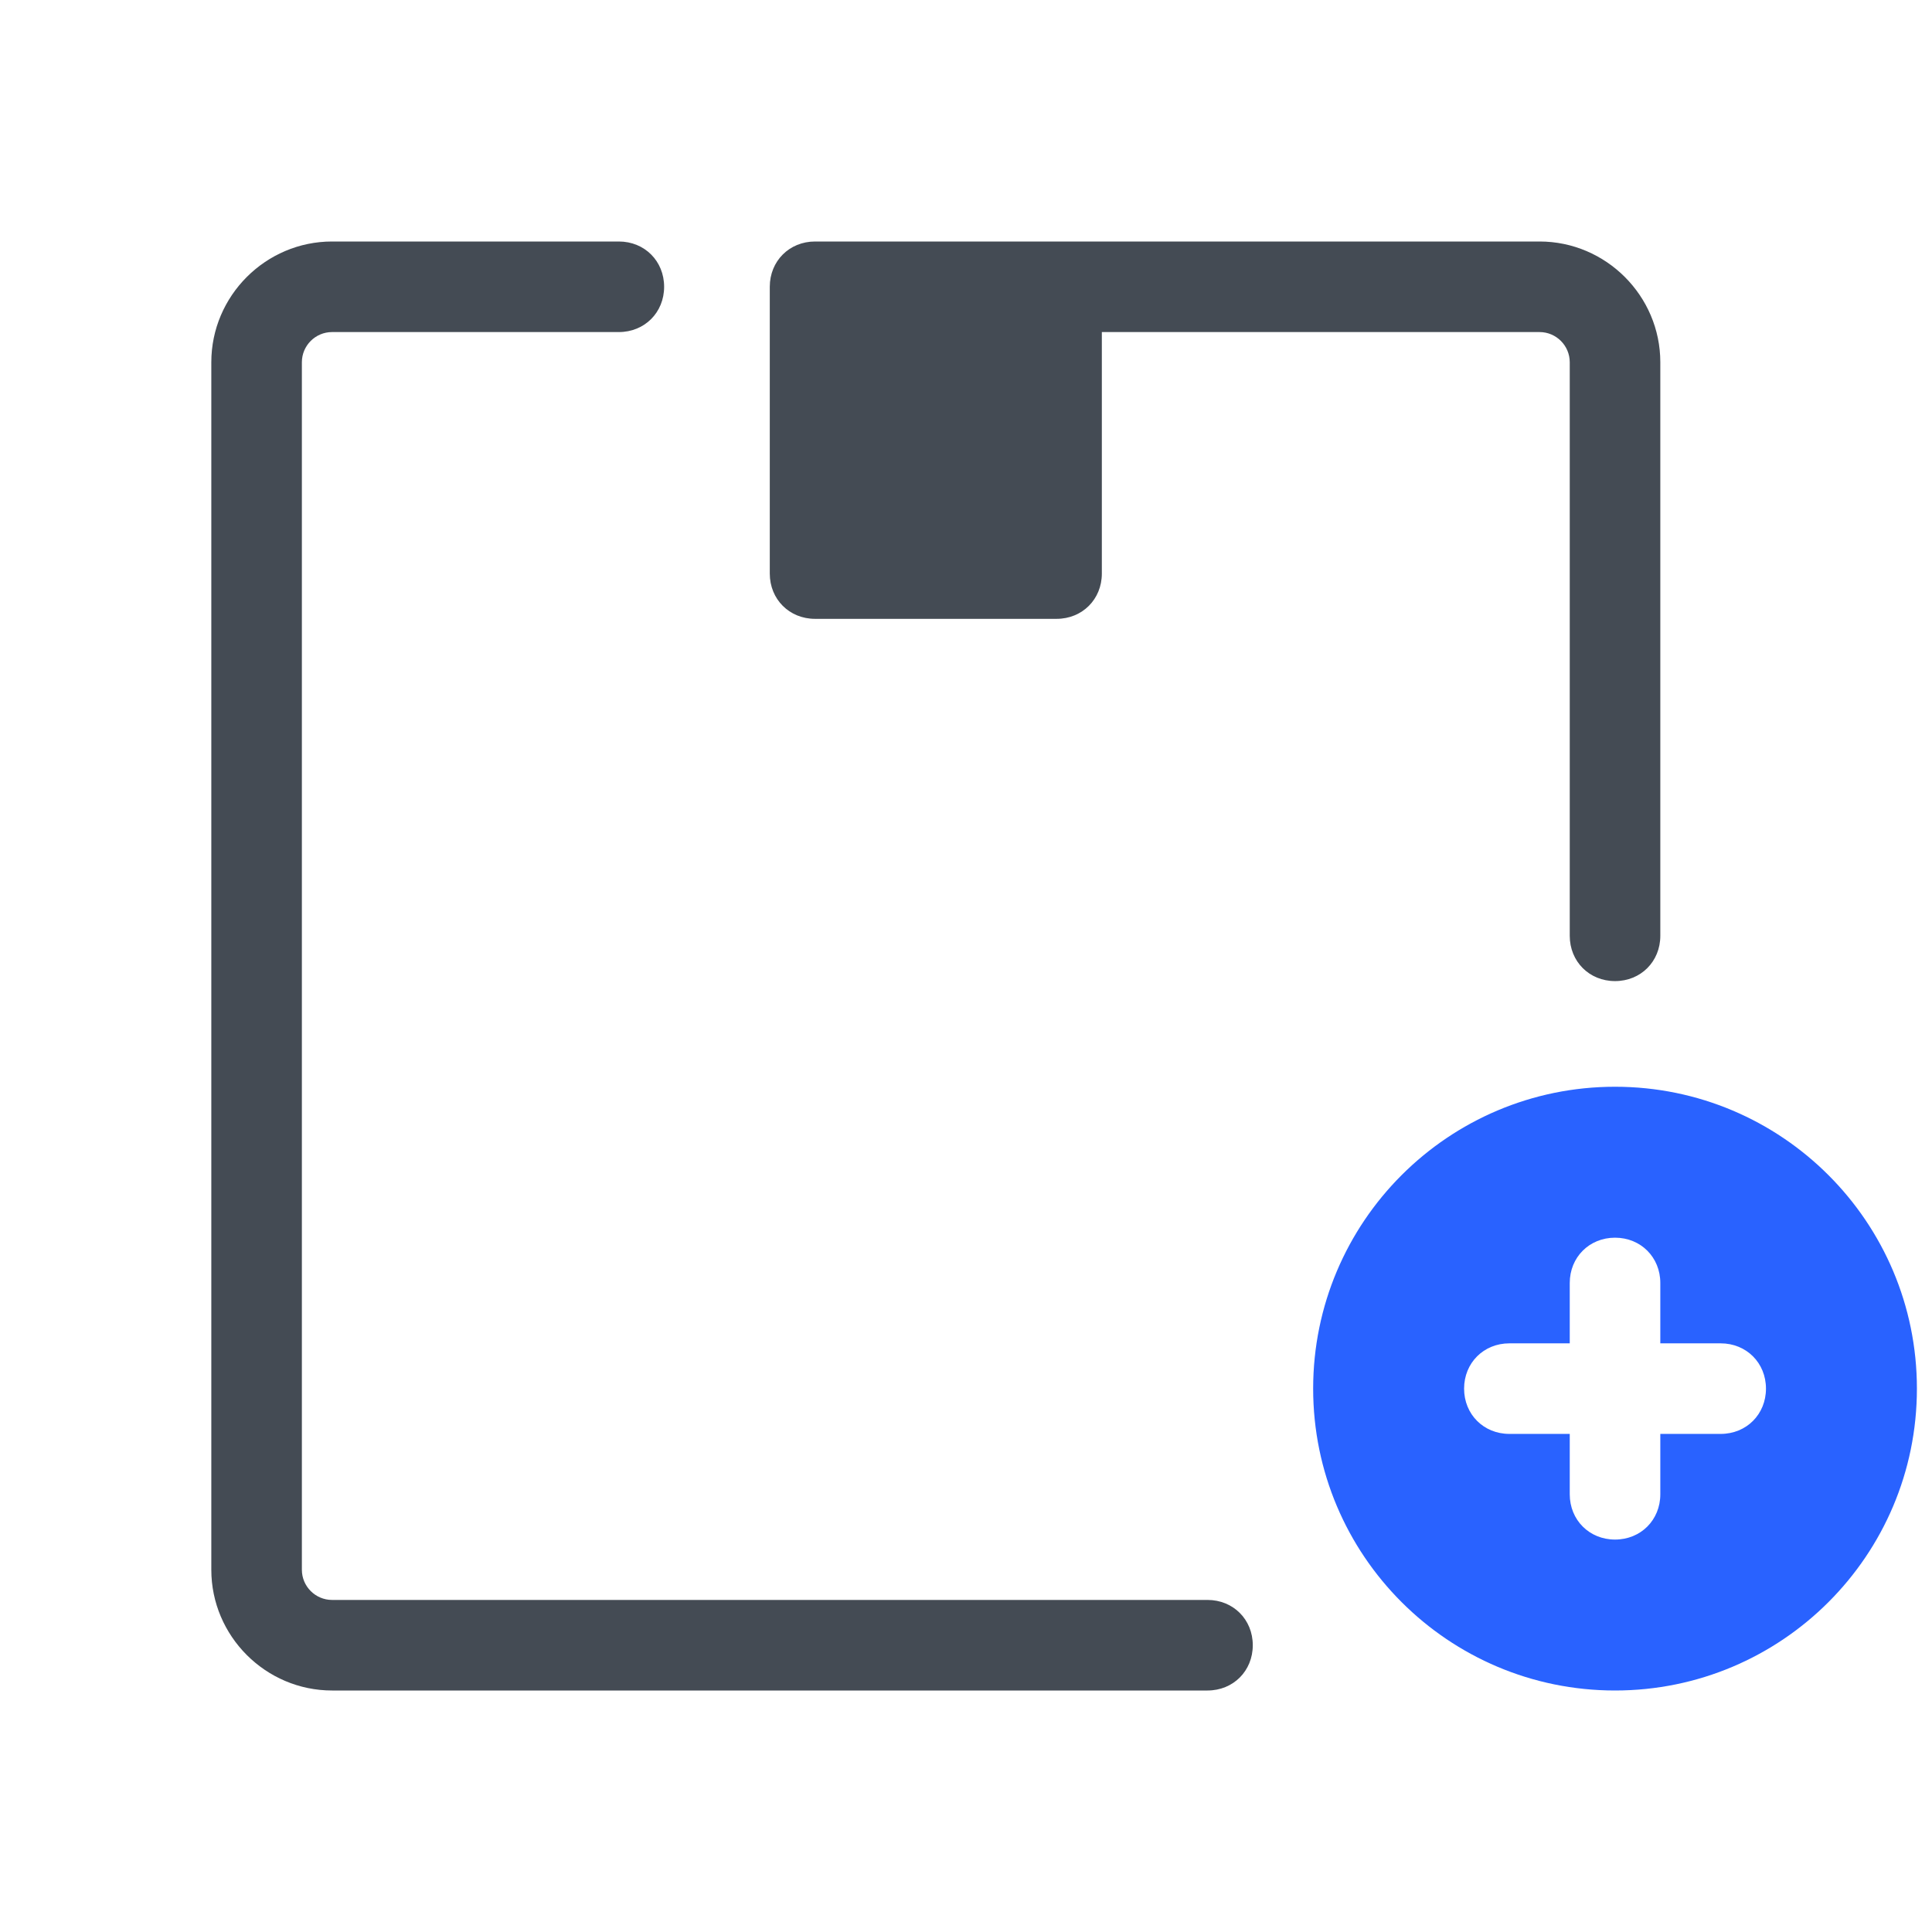
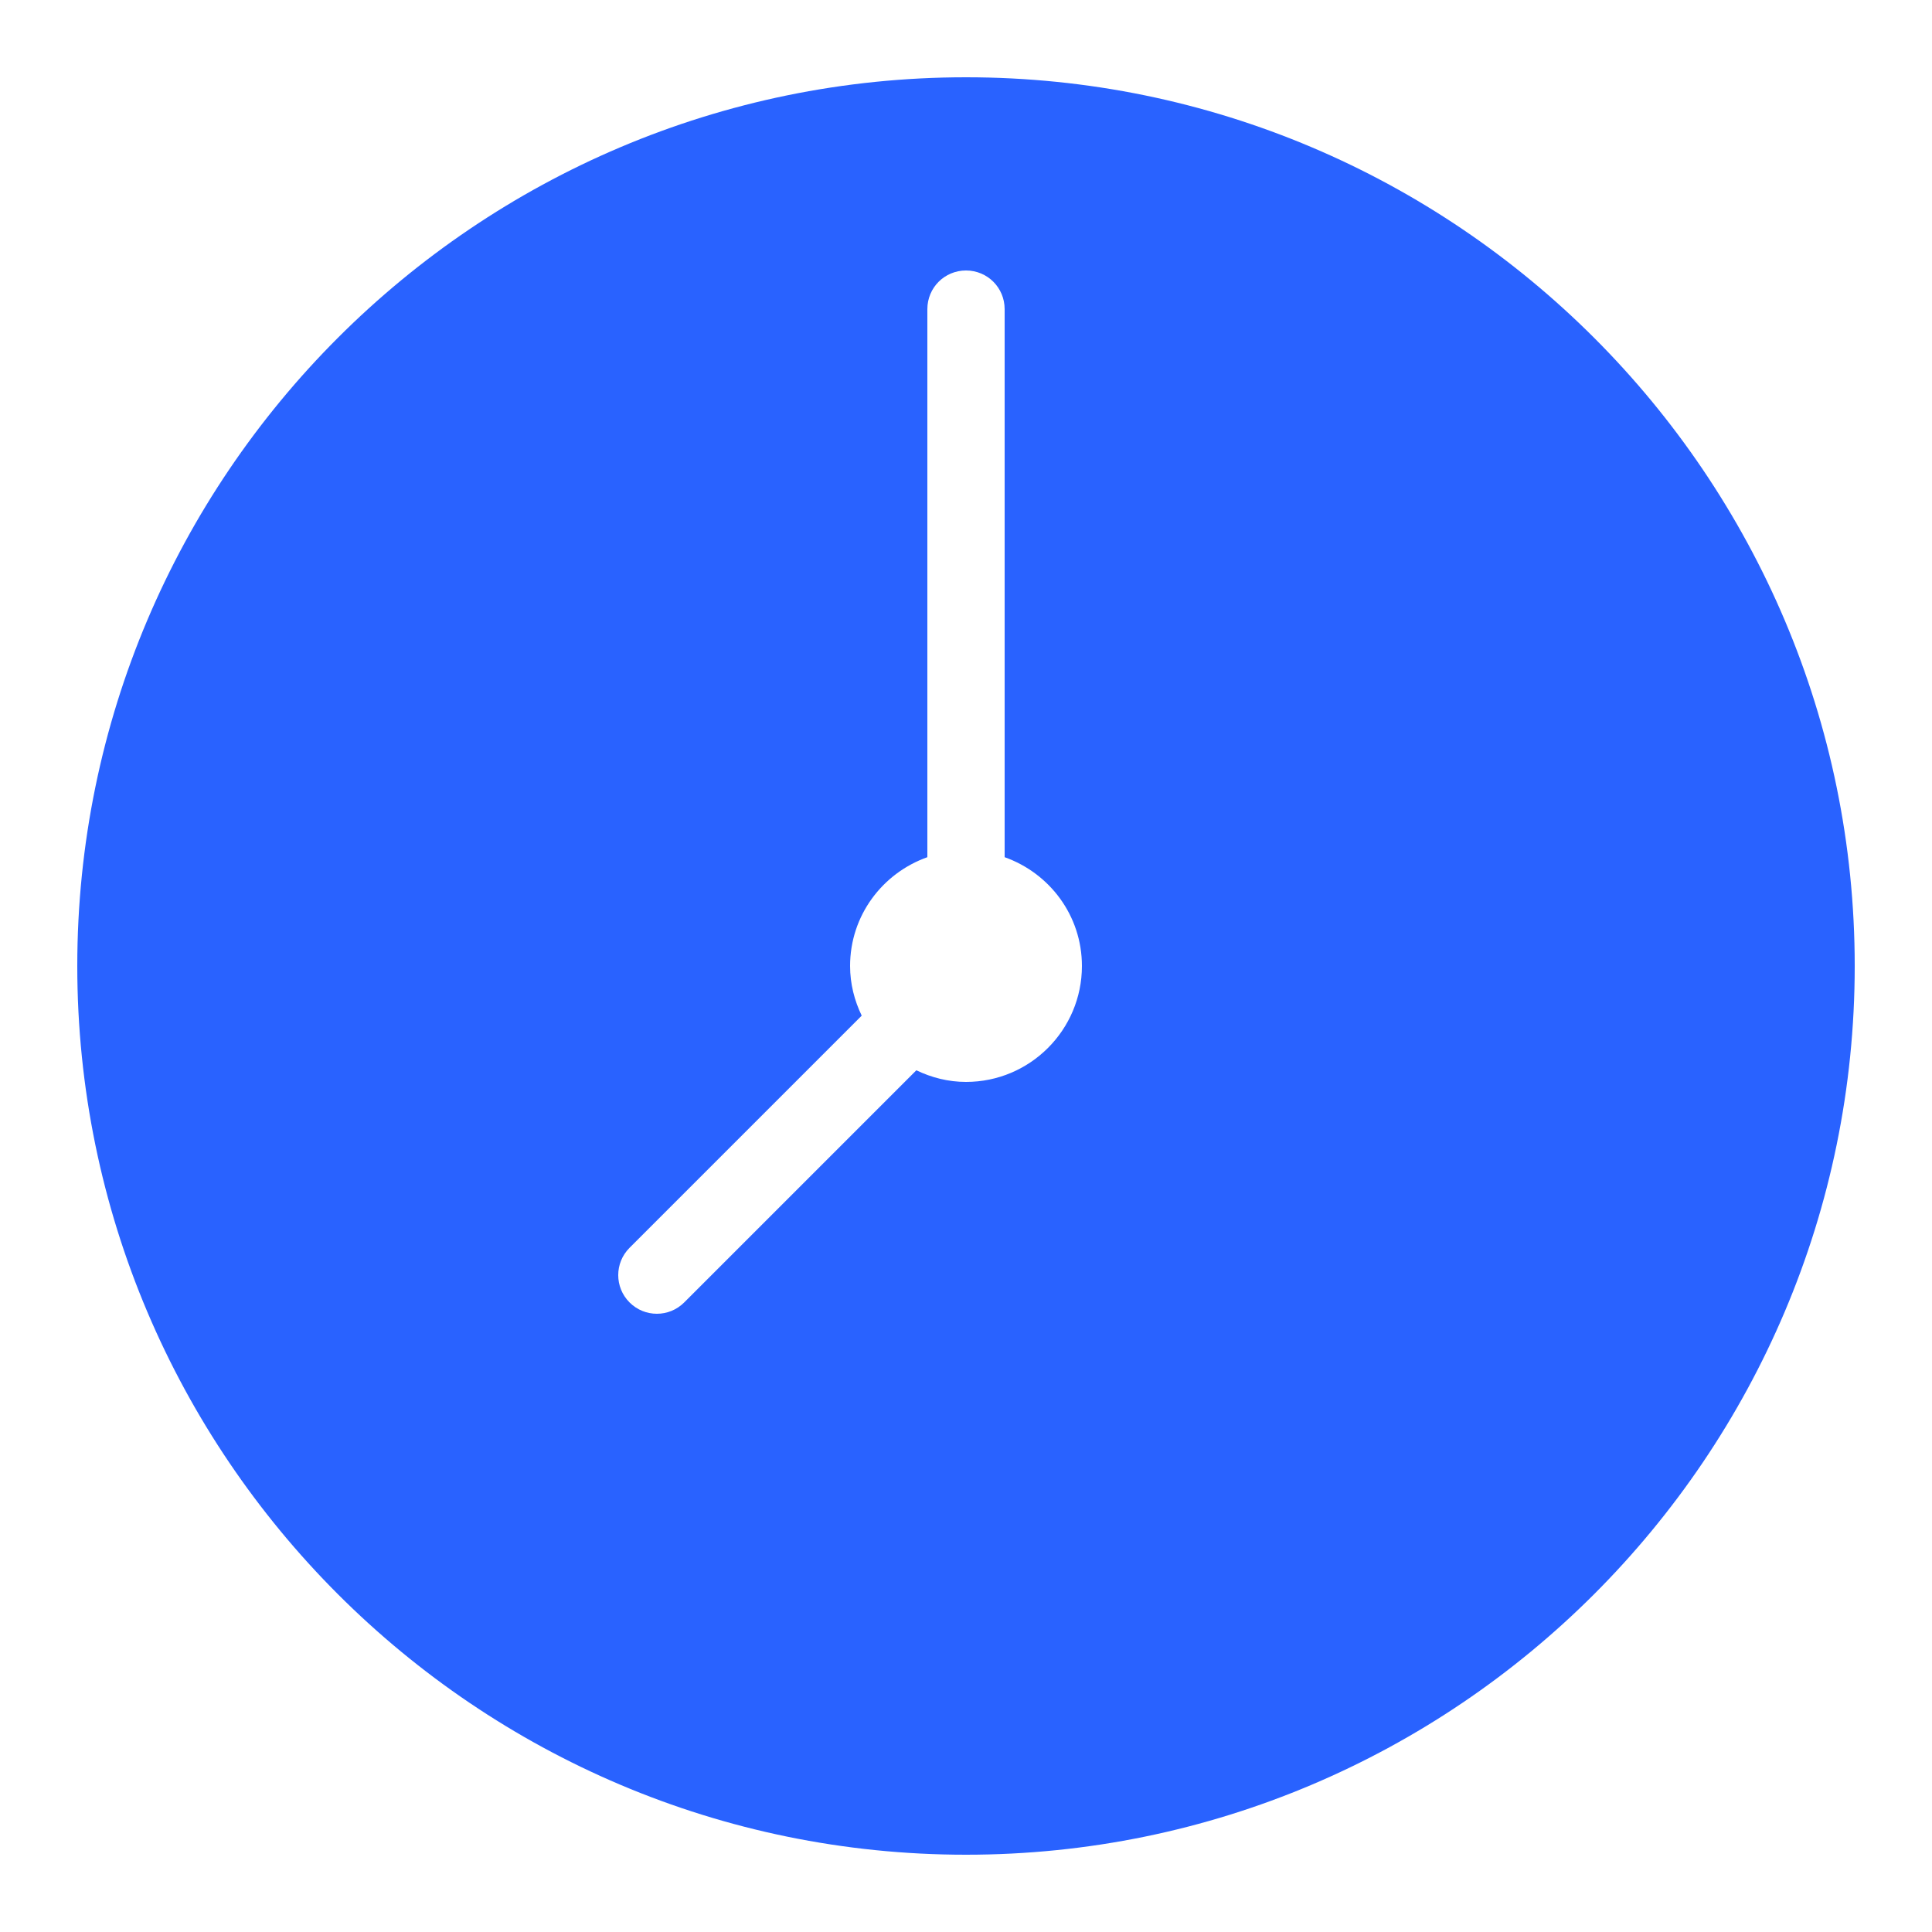
- <svg xmlns="http://www.w3.org/2000/svg" width="64pt" height="64pt" viewBox="0 0 64 64" version="1.1">
-   <g id="surface109901">
-     <path style=" stroke:none;fill-rule:nonzero;fill:rgb(100%,100%,100%);fill-opacity:1;" d="M 48.5 54.5 L 11 54.5 C 9.602 54.5 8.5 53.398 8.5 52 L 8.5 12 C 8.5 10.602 9.602 9.5 11 9.5 L 51 9.5 C 52.398 9.5 53.5 10.602 53.5 12 L 53.5 49.5 C 53.5 52.25 51.25 54.5 48.5 54.5 Z M 48.5 54.5 " />
-     <path style=" stroke:none;fill-rule:nonzero;fill:rgb(26.667%,29.412%,32.941%);fill-opacity:1;" d="M 40 56 L 11 56 C 8.801 56 7 54.199 7 52 L 7 12 C 7 9.801 8.801 8 11 8 L 20.5 8 C 21.352 8 22 8.648 22 9.5 C 22 10.352 21.352 11 20.5 11 L 11 11 C 10.449 11 10 11.449 10 12 L 10 52 C 10 52.551 10.449 53 11 53 L 40 53 C 40.852 53 41.5 53.648 41.5 54.5 C 41.5 55.352 40.852 56 40 56 Z M 40 56 " />
-     <path style=" stroke:none;fill-rule:nonzero;fill:rgb(26.667%,29.412%,32.941%);fill-opacity:1;" d="M 51 8 L 27 8 C 26.148 8 25.5 8.648 25.5 9.5 L 25.5 19 C 25.5 19.852 26.148 20.5 27 20.5 L 35 20.5 C 35.852 20.5 36.5 19.852 36.5 19 L 36.5 11 L 51 11 C 51.551 11 52 11.449 52 12 L 52 31 C 52 31.852 52.648 32.5 53.5 32.5 C 54.352 32.5 55 31.852 55 31 L 55 12 C 55 9.801 53.199 8 51 8 Z M 51 8 " />
-     <path style=" stroke:none;fill-rule:nonzero;fill:rgb(16.078%,38.431%,100%);fill-opacity:1;" d="M 53.5 36 C 47.977 36 43.5 40.477 43.5 46 C 43.5 51.523 47.977 56 53.5 56 C 59.023 56 63.5 51.523 63.5 46 C 63.5 40.477 59.023 36 53.5 36 Z M 53.5 36 " />
-     <path style=" stroke:none;fill-rule:nonzero;fill:rgb(100%,100%,100%);fill-opacity:1;" d="M 57 47.5 L 50 47.5 C 49.148 47.5 48.5 46.852 48.5 46 C 48.5 45.148 49.148 44.5 50 44.5 L 57 44.5 C 57.852 44.5 58.5 45.148 58.5 46 C 58.5 46.852 57.852 47.5 57 47.5 Z M 57 47.5 " />
-     <path style=" stroke:none;fill-rule:nonzero;fill:rgb(100%,100%,100%);fill-opacity:1;" d="M 53.5 51 C 52.648 51 52 50.352 52 49.5 L 52 42.5 C 52 41.648 52.648 41 53.5 41 C 54.352 41 55 41.648 55 42.5 L 55 49.5 C 55 50.352 54.352 51 53.5 51 Z M 53.5 51 " />
+ <svg xmlns="http://www.w3.org/2000/svg" width="50pt" height="50pt" viewBox="0 0 50 50" version="1.1">
+   <g id="surface5016794">
+     <path style=" stroke:none;fill-rule:nonzero;fill:rgb(16.078%,38.431%,100%);fill-opacity:1;" d="M 25 2 C 12.316 2 2 12.316 2 25 C 2 37.684 12.316 48 25 48 C 37.684 48 48 37.684 48 25 C 48 12.316 37.684 2 25 2 Z M 25 28 C 24.539 28 24.105 27.887 23.715 27.699 L 17.707 33.707 C 17.512 33.902 17.258 34 17 34 C 16.742 34 16.488 33.902 16.293 33.707 C 15.902 33.316 15.902 32.684 16.293 32.293 L 22.301 26.285 C 22.113 25.895 22 25.461 22 25 C 22 23.695 22.836 22.598 24 22.184 L 24 8 C 24 7.445 24.445 7 25 7 C 25.555 7 26 7.445 26 8 L 26 22.184 C 27.164 22.598 28 23.695 28 25 C 28 26.656 26.656 28 25 28 Z M 25 28 " />
  </g>
</svg>
